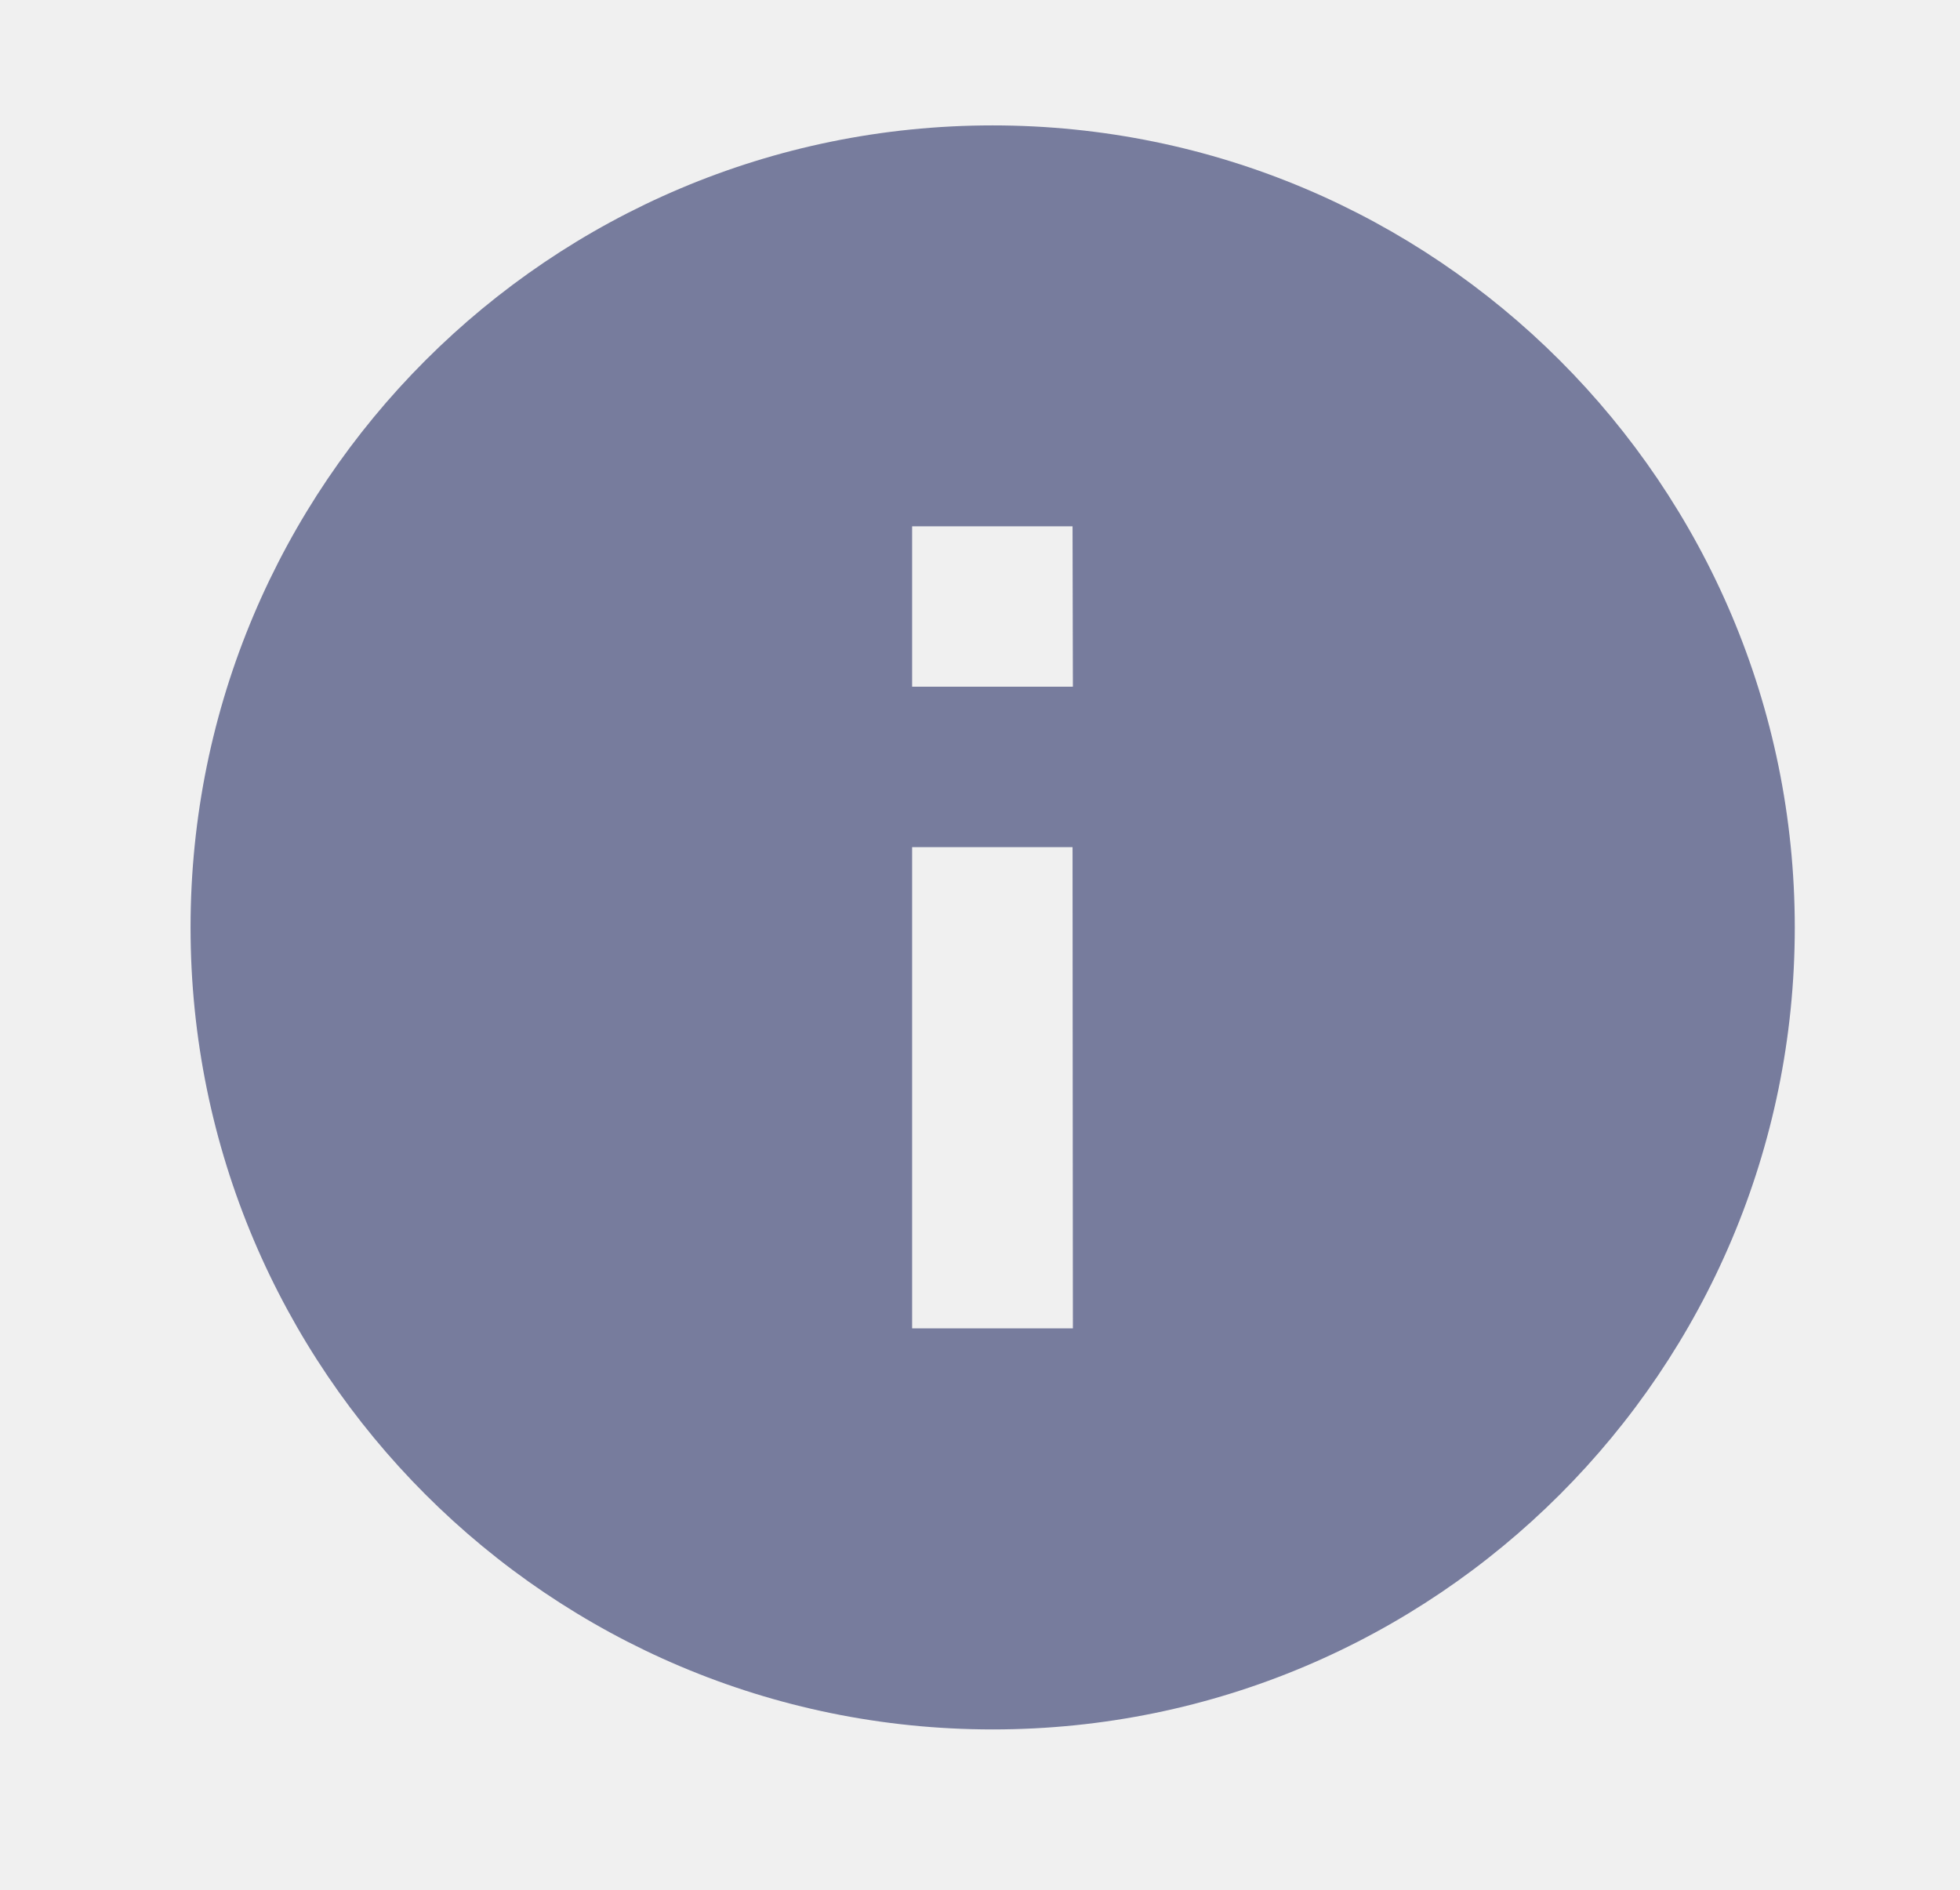
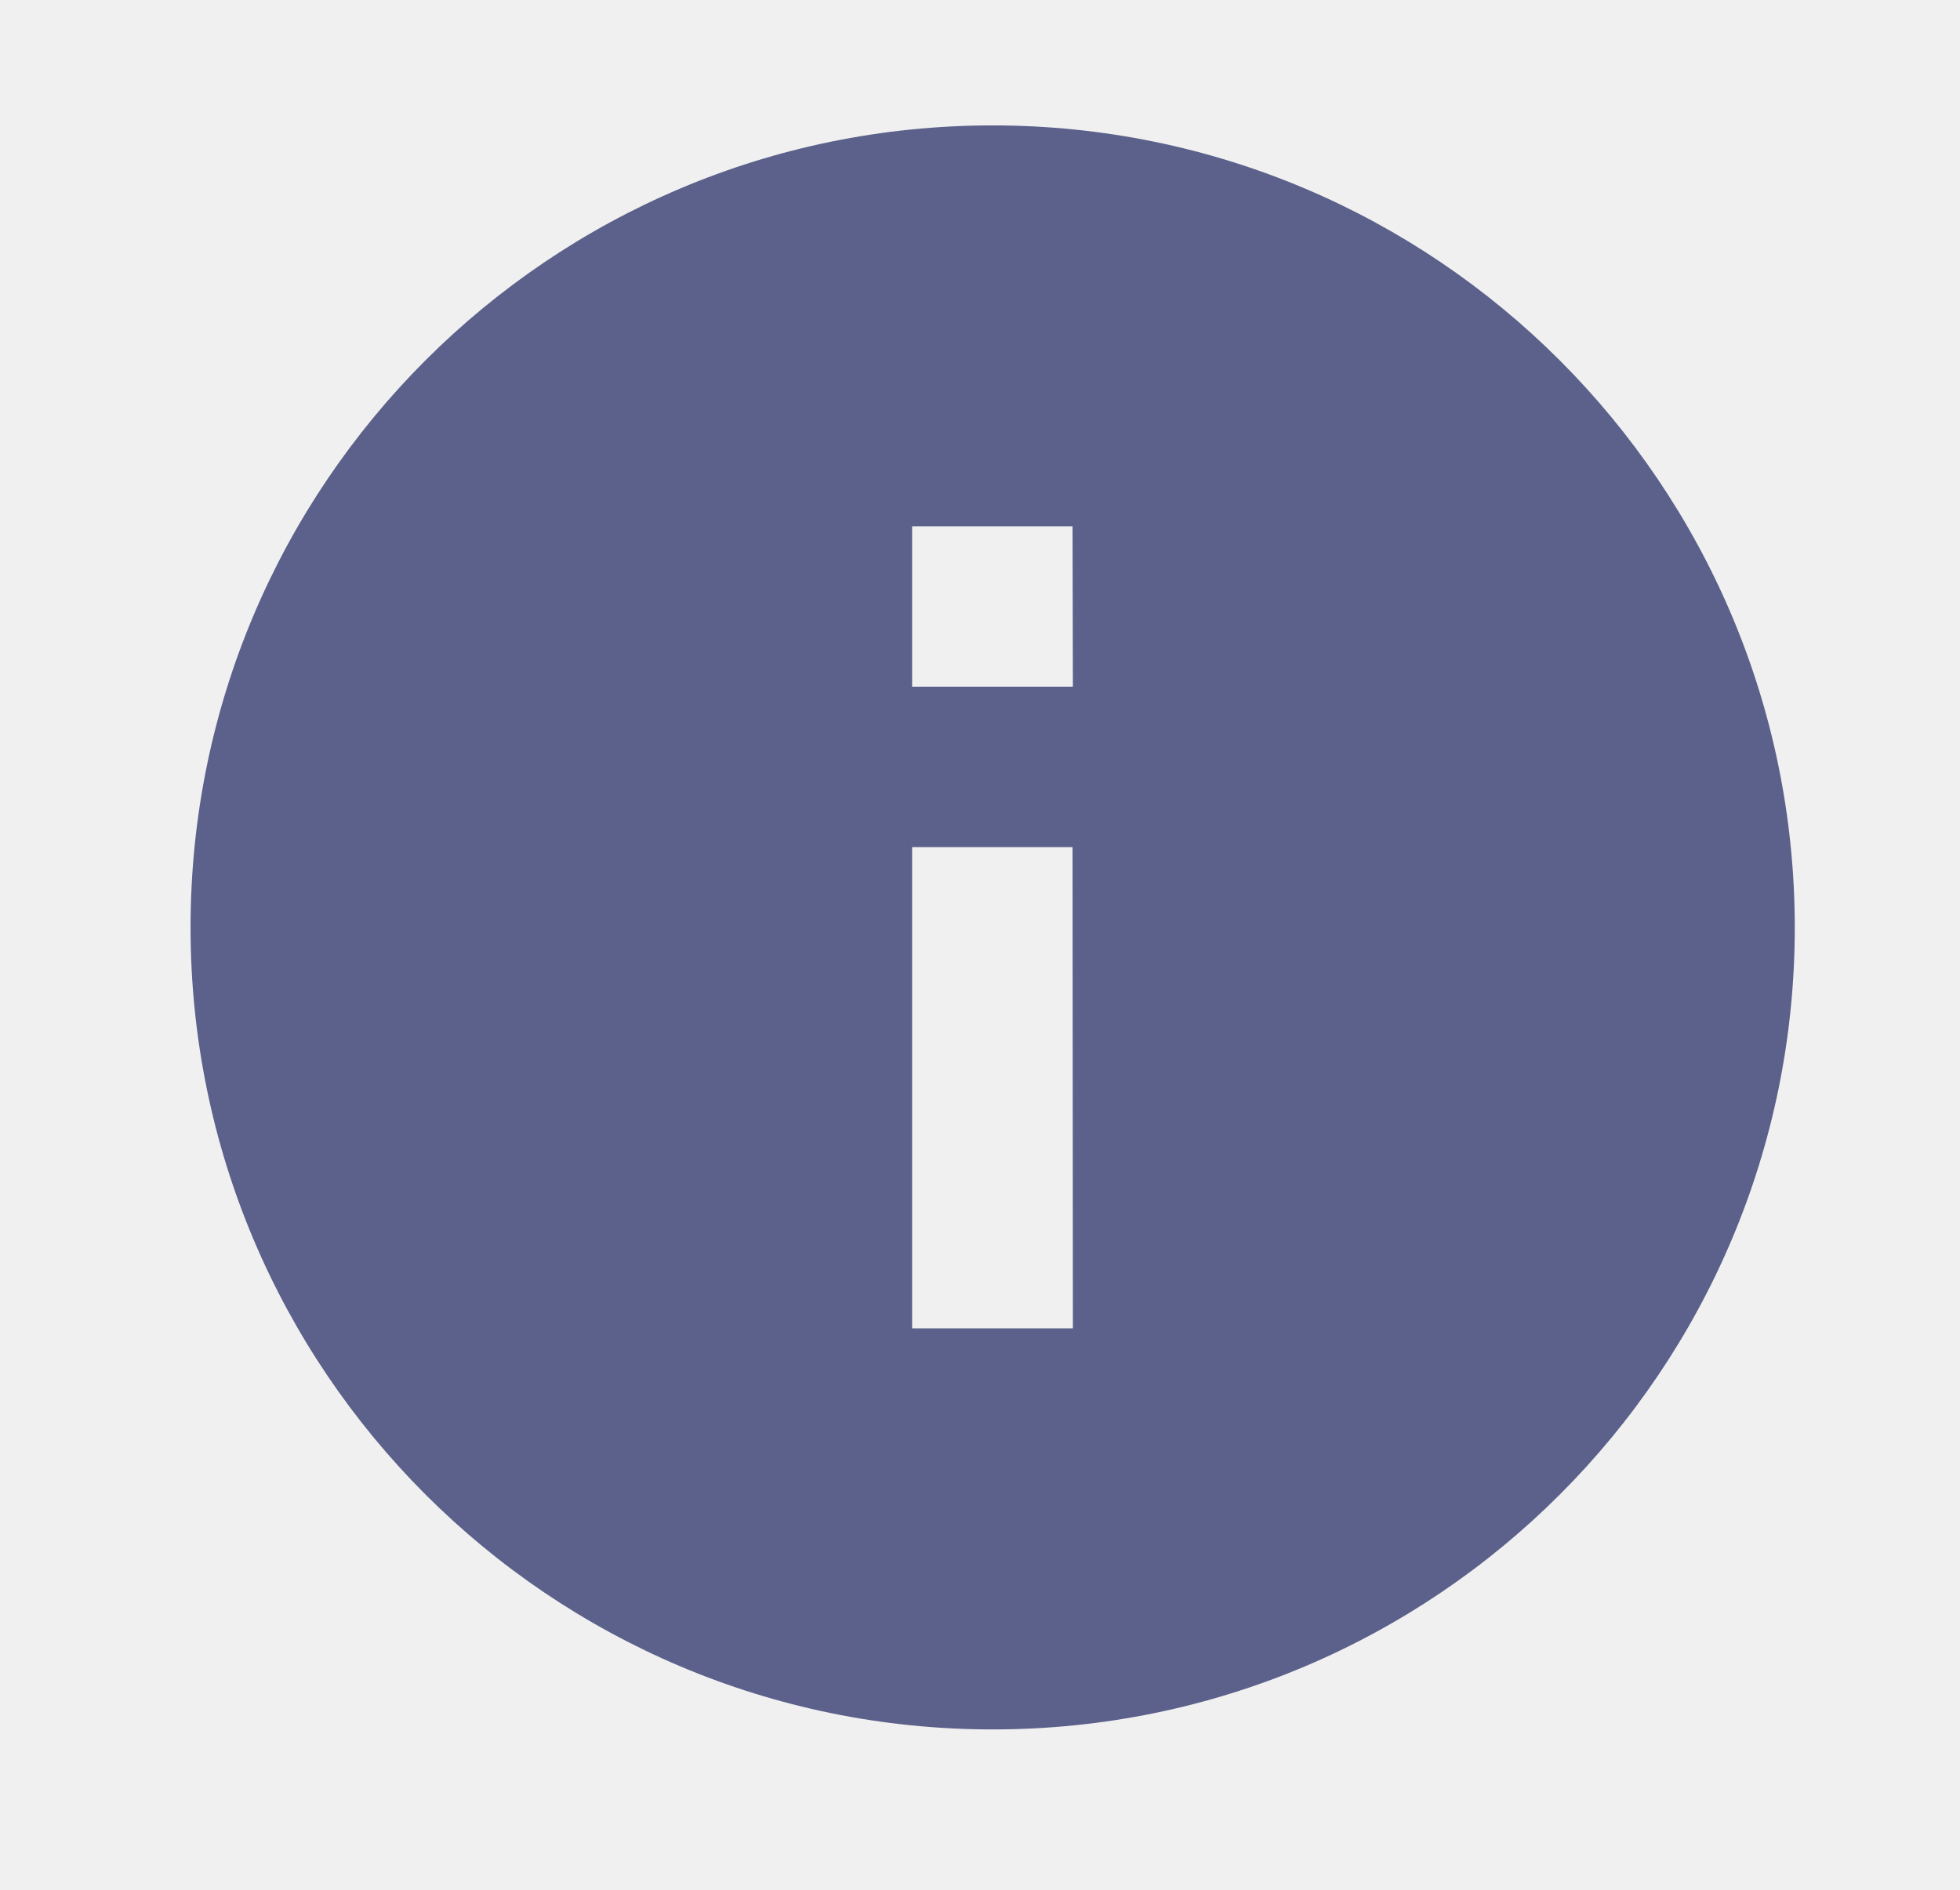
<svg xmlns="http://www.w3.org/2000/svg" width="23.287" height="22.455" viewBox="0 0 23.287 22.455">
  <defs>
    <clipPath id="clip-path">
      <rect id="Rectangle_27" data-name="Rectangle 27" width="23.287" height="22.455" fill="#fff" stroke="#707070" stroke-width="1" />
    </clipPath>
  </defs>
  <g id="Info" clip-path="url(#clip-path)">
    <g id="info_black_24dp" transform="translate(0.355 -0.416)">
      <path id="Path_226" data-name="Path 226" d="M0,0H22.871V22.871H0Z" fill="none" />
-       <path id="Path_227" data-name="Path 227" d="M12.7,3.167a9.53,9.53,0,1,0,9.53,9.53A9.533,9.533,0,0,0,12.7,3.167Zm.953,14.294H11.743V11.743h1.906Zm0-7.624H11.743V7.931h1.906Z" transform="translate(-1.261 -1.261)" fill="#5B618A" opacity="0.81" />
+       <path id="Path_227" data-name="Path 227" d="M12.7,3.167a9.53,9.53,0,1,0,9.53,9.53A9.533,9.533,0,0,0,12.7,3.167Zm.953,14.294H11.743V11.743h1.906Zm0-7.624H11.743V7.931h1.906Z" transform="translate(-1.261 -1.261)" fill="#5B618A" />
    </g>
  </g>
</svg>
